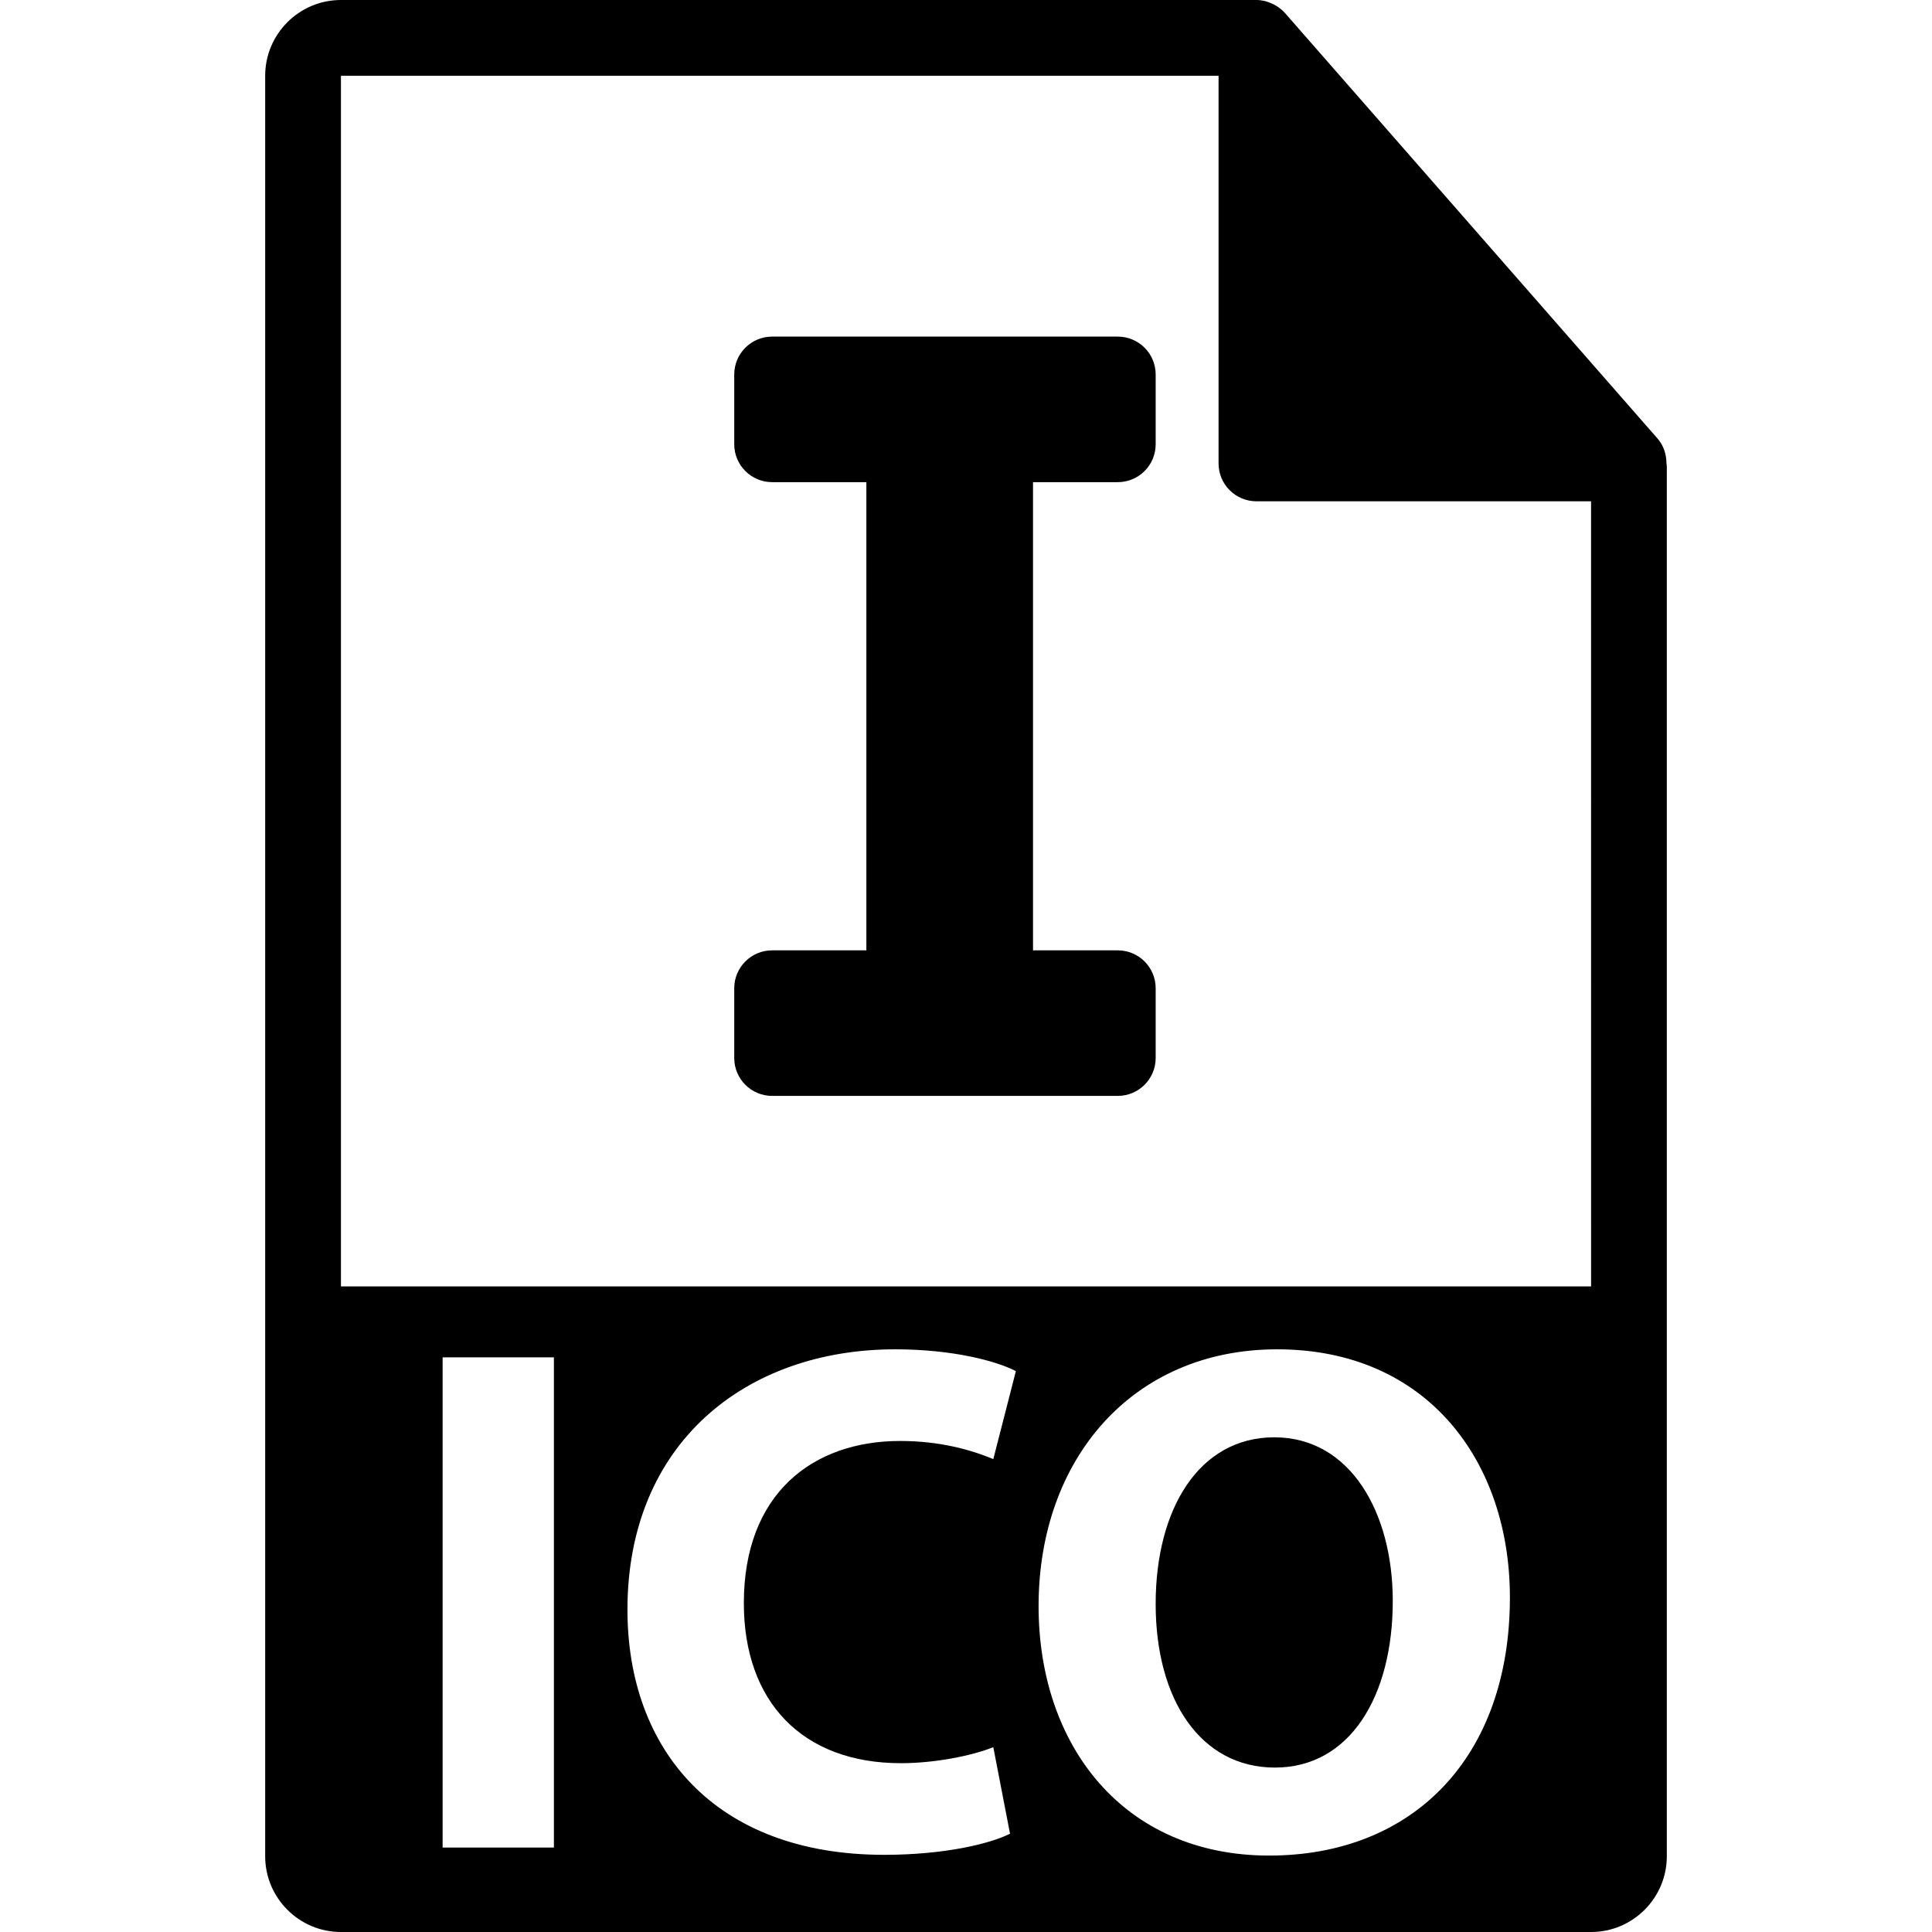
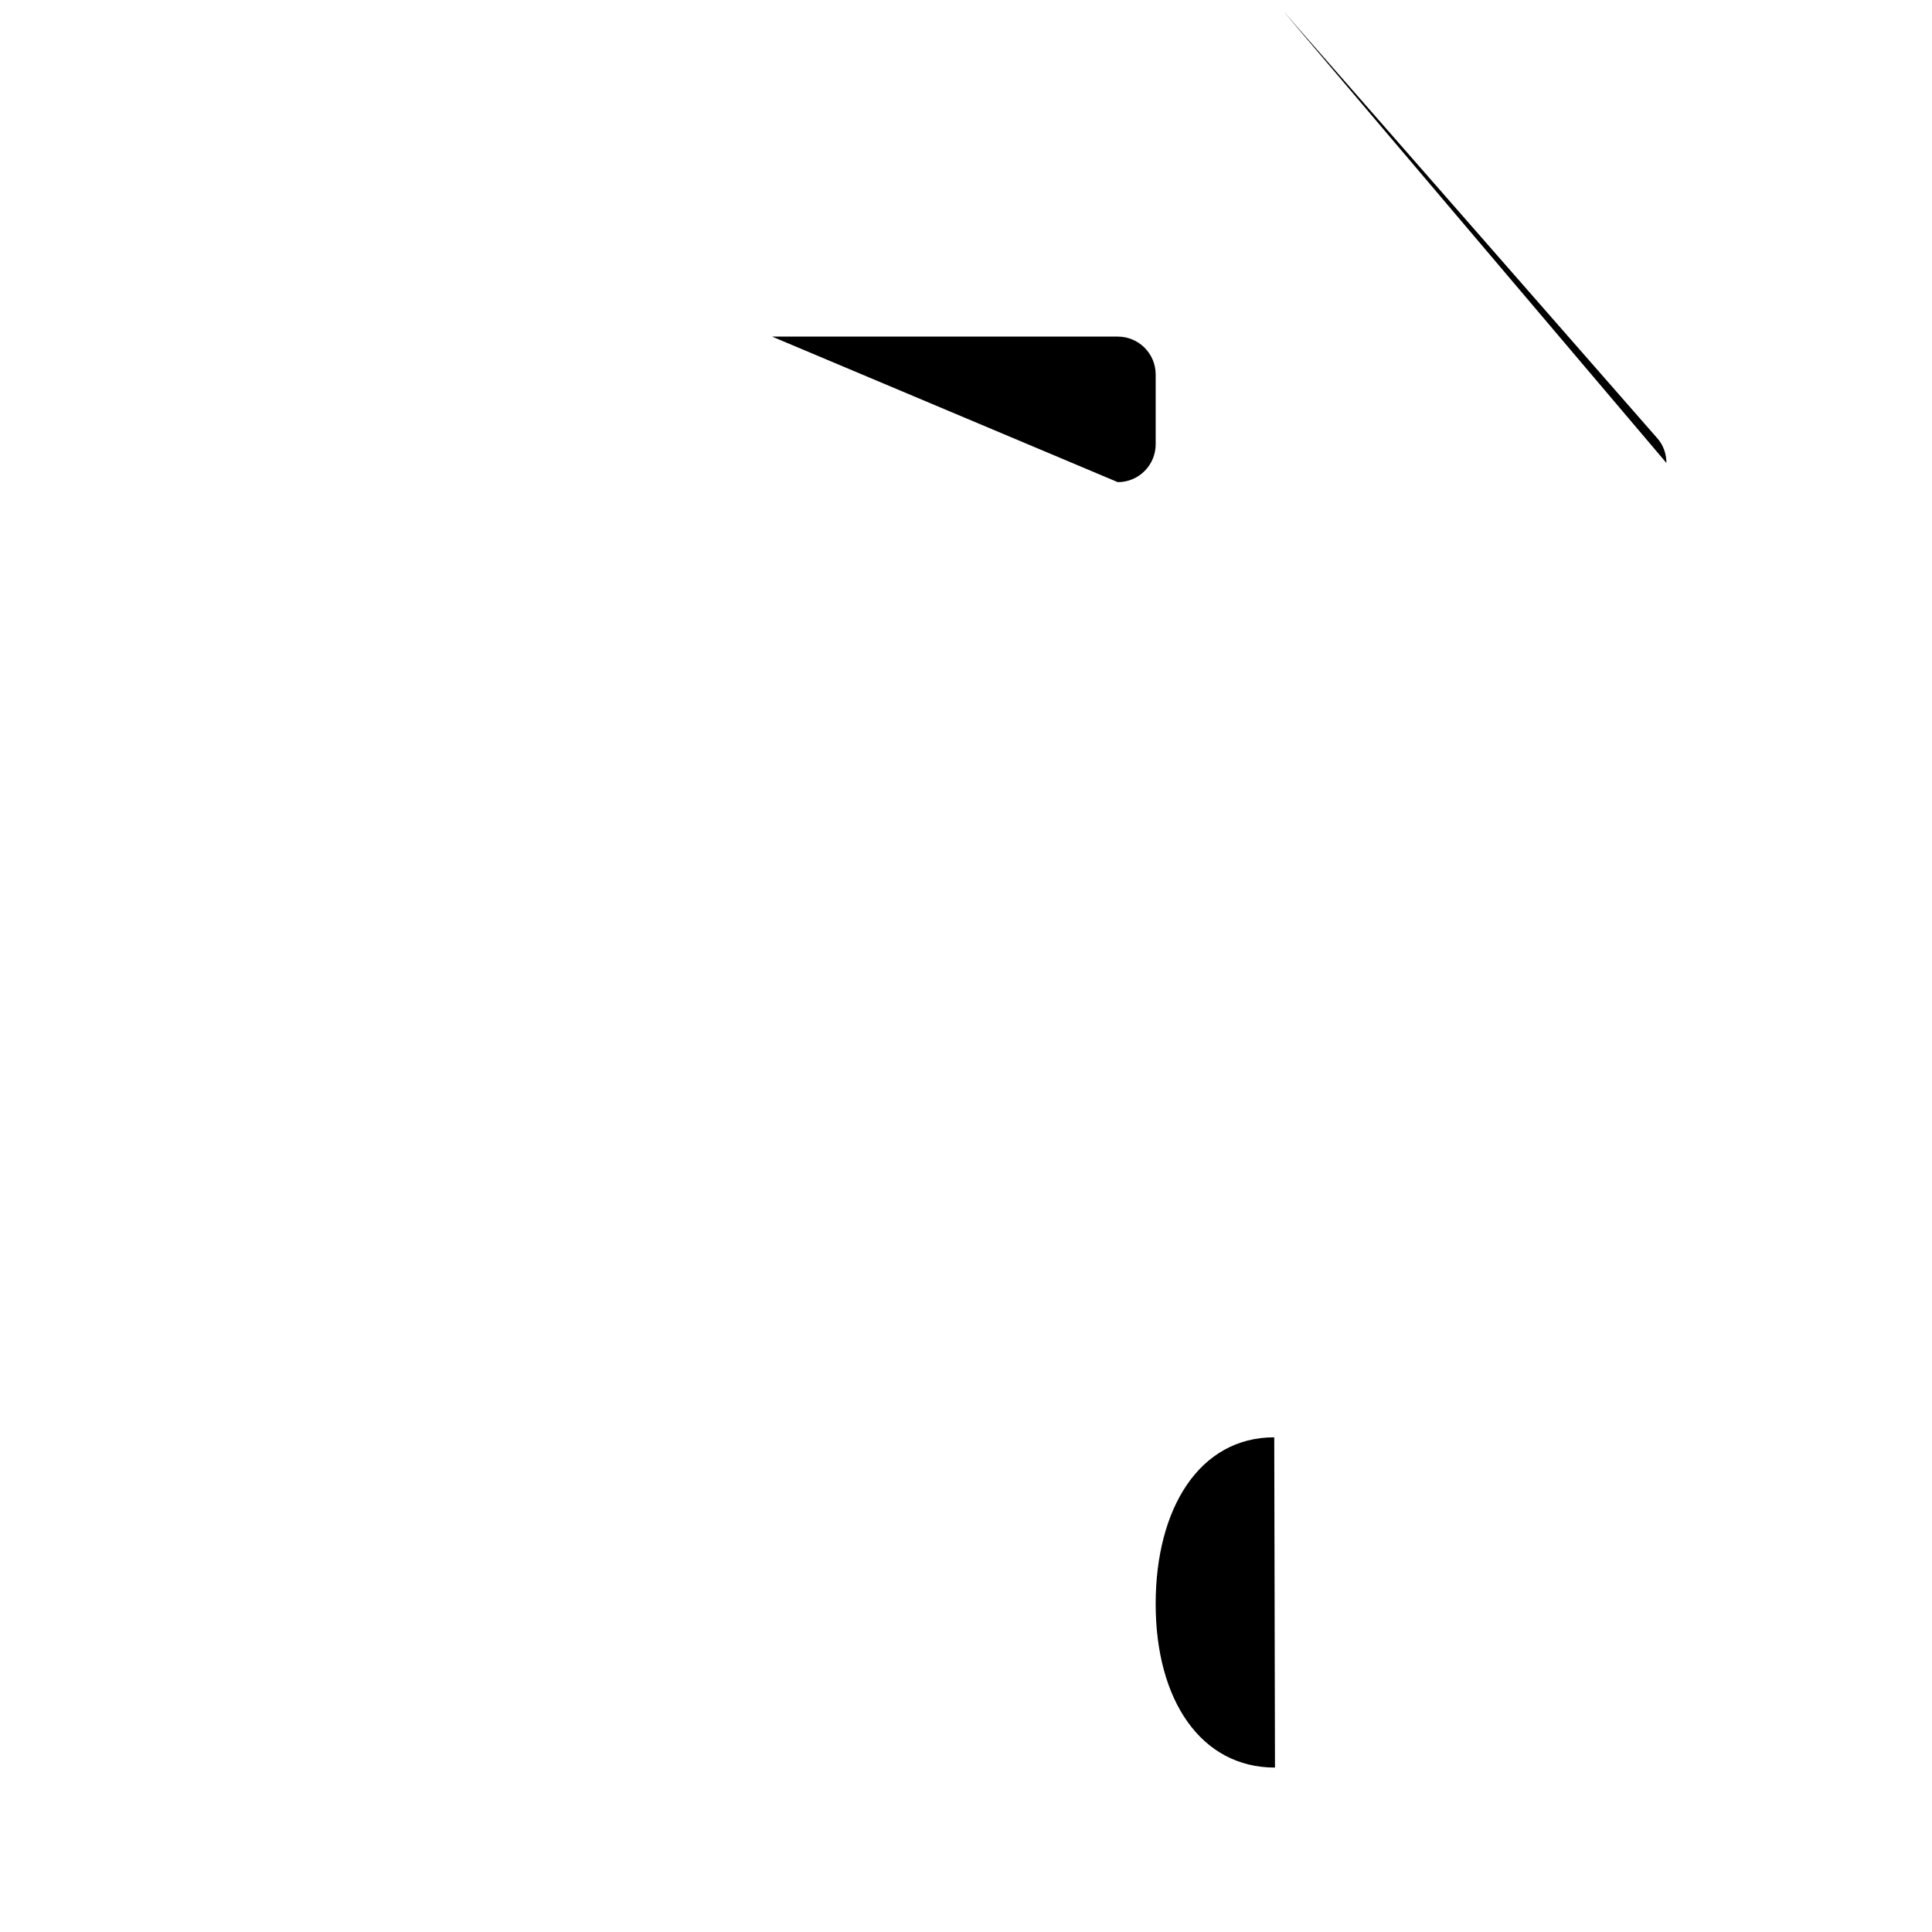
- <svg xmlns="http://www.w3.org/2000/svg" version="1.1" id="Capa_1" x="0px" y="0px" width="550.801px" height="550.801px" viewBox="0 0 550.801 550.801" style="enable-background:new 0 0 550.801 550.801;" xml:space="preserve">
+ <svg xmlns="http://www.w3.org/2000/svg" version="1.1" x="0px" y="0px" viewBox="0 0 550.801 550.801" style="enable-background:new 0 0 550.801 550.801;">
  <g>
    <g>
      <g>
-         <path d="M363.277,409.768c-21.357,0-33.803,20.324-33.803,47.503c0,27.358,12.856,46.654,34.014,46.654     c21.357,0,33.581-20.318,33.581-47.498C397.08,431.341,385.057,409.768,363.277,409.768z" />
-         <path d="M475.095,131.994c-0.031-2.528-0.828-5.022-2.562-6.995L366.325,3.694c-0.021-0.031-0.053-0.042-0.085-0.076     c-0.633-0.707-1.36-1.29-2.141-1.804c-0.232-0.15-0.464-0.285-0.707-0.419c-0.686-0.369-1.392-0.67-2.13-0.892     c-0.2-0.061-0.38-0.143-0.58-0.195C359.87,0.119,359.048,0,358.204,0H97.2c-11.907,0-21.6,9.693-21.6,21.601v507.6     c0,11.913,9.692,21.601,21.6,21.601h356.4c11.918,0,21.6-9.688,21.6-21.601V133.202     C475.2,132.799,475.137,132.393,475.095,131.994z M157.914,526.728h-31.725V386.965h31.725V526.728z M256.851,502.675     c9.542,0,20.116-2.077,26.333-4.562l4.768,24.664c-5.801,2.922-18.868,6.022-35.867,6.022c-48.32,0-73.203-30.069-73.203-69.884     c0-47.693,34.003-74.234,76.312-74.234c16.374,0,28.825,3.307,34.425,6.218l-6.434,25.086     c-6.423-2.689-15.337-5.174-26.538-5.174c-25.094,0-44.582,15.124-44.582,46.237     C212.063,485.046,228.651,502.675,256.851,502.675z M361.821,529.011c-41.48,0-65.728-31.313-65.728-71.128     c0-41.893,26.746-73.201,68.011-73.201c42.926,0,66.361,32.131,66.361,70.717C430.461,501.209,402.68,529.011,361.821,529.011z      M97.2,366.752V21.601h250.204v110.515c0,5.964,4.83,10.8,10.8,10.8h95.396l0.011,223.836H97.2z" />
+         <path d="M363.277,409.768c-21.357,0-33.803,20.324-33.803,47.503c0,27.358,12.856,46.654,34.014,46.654,c21.357,0,33.581-20.318,33.581-47.498C397.08,431.341,385.057,409.768,363.277,409.768z" />
+         <path d="M475.095,131.994c-0.031-2.528-0.828-5.022-2.562-6.995L366.325,3.694c-0.021-0.031-0.053-0.042-0.085-0.076,c-0.633-0.707-1.36-1.29-2.141-1.804c-0.232-0.15-0.464-0.285-0.707-0.419c-0.686-0.369-1.392-0.67-2.13-0.892,c-0.2-0.061-0.38-0.143-0.58-0.195C359.87,0.119,359.048,0,358.204,0H97.2c-11.907,0-21.6,9.693-21.6,21.601v507.6,c0,11.913,9.692,21.601,21.6,21.601h356.4c11.918,0,21.6-9.688,21.6-21.601V133.202,C475.2,132.799,475.137,132.393,475.095,131.994z M157.914,526.728h-31.725V386.965h31.725V526.728z M256.851,502.675,c9.542,0,20.116-2.077,26.333-4.562l4.768,24.664c-5.801,2.922-18.868,6.022-35.867,6.022c-48.32,0-73.203-30.069-73.203-69.884,c0-47.693,34.003-74.234,76.312-74.234c16.374,0,28.825,3.307,34.425,6.218l-6.434,25.086,c-6.423-2.689-15.337-5.174-26.538-5.174c-25.094,0-44.582,15.124-44.582,46.237,C212.063,485.046,228.651,502.675,256.851,502.675z M361.821,529.011c-41.48,0-65.728-31.313-65.728-71.128,c0-41.893,26.746-73.201,68.011-73.201c42.926,0,66.361,32.131,66.361,70.717C430.461,501.209,402.68,529.011,361.821,529.011z,M97.2,366.752V21.601h250.204v110.515c0,5.964,4.83,10.8,10.8,10.8h95.396l0.011,223.836H97.2z" />
      </g>
-       <path d="M318.674,137.458c5.965,0,10.801-4.839,10.801-10.8v-19.894c0-5.962-4.836-10.8-10.801-10.8h-98.547    c-5.962,0-10.8,4.838-10.8,10.8v19.894c0,5.961,4.838,10.8,10.8,10.8h26.868v133.481h-26.868c-5.962,0-10.8,4.841-10.8,10.8    v19.892c0,5.964,4.838,10.8,10.8,10.8h98.547c5.965,0,10.801-4.836,10.801-10.8v-19.892c0-5.959-4.836-10.8-10.801-10.8h-24.168    V137.458H318.674z" />
+       <path d="M318.674,137.458c5.965,0,10.801-4.839,10.801-10.8v-19.894c0-5.962-4.836-10.8-10.801-10.8h-98.547,c-5.962,0-10.8,4.838-10.8,10.8v19.894c0,5.961,4.838,10.8,10.8,10.8h26.868v133.481h-26.868c-5.962,0-10.8,4.841-10.8,10.8,v19.892c0,5.964,4.838,10.8,10.8,10.8h98.547c5.965,0,10.801-4.836,10.801-10.8v-19.892c0-5.959-4.836-10.8-10.801-10.8h-24.168,V137.458H318.674z" />
    </g>
  </g>
</svg>
